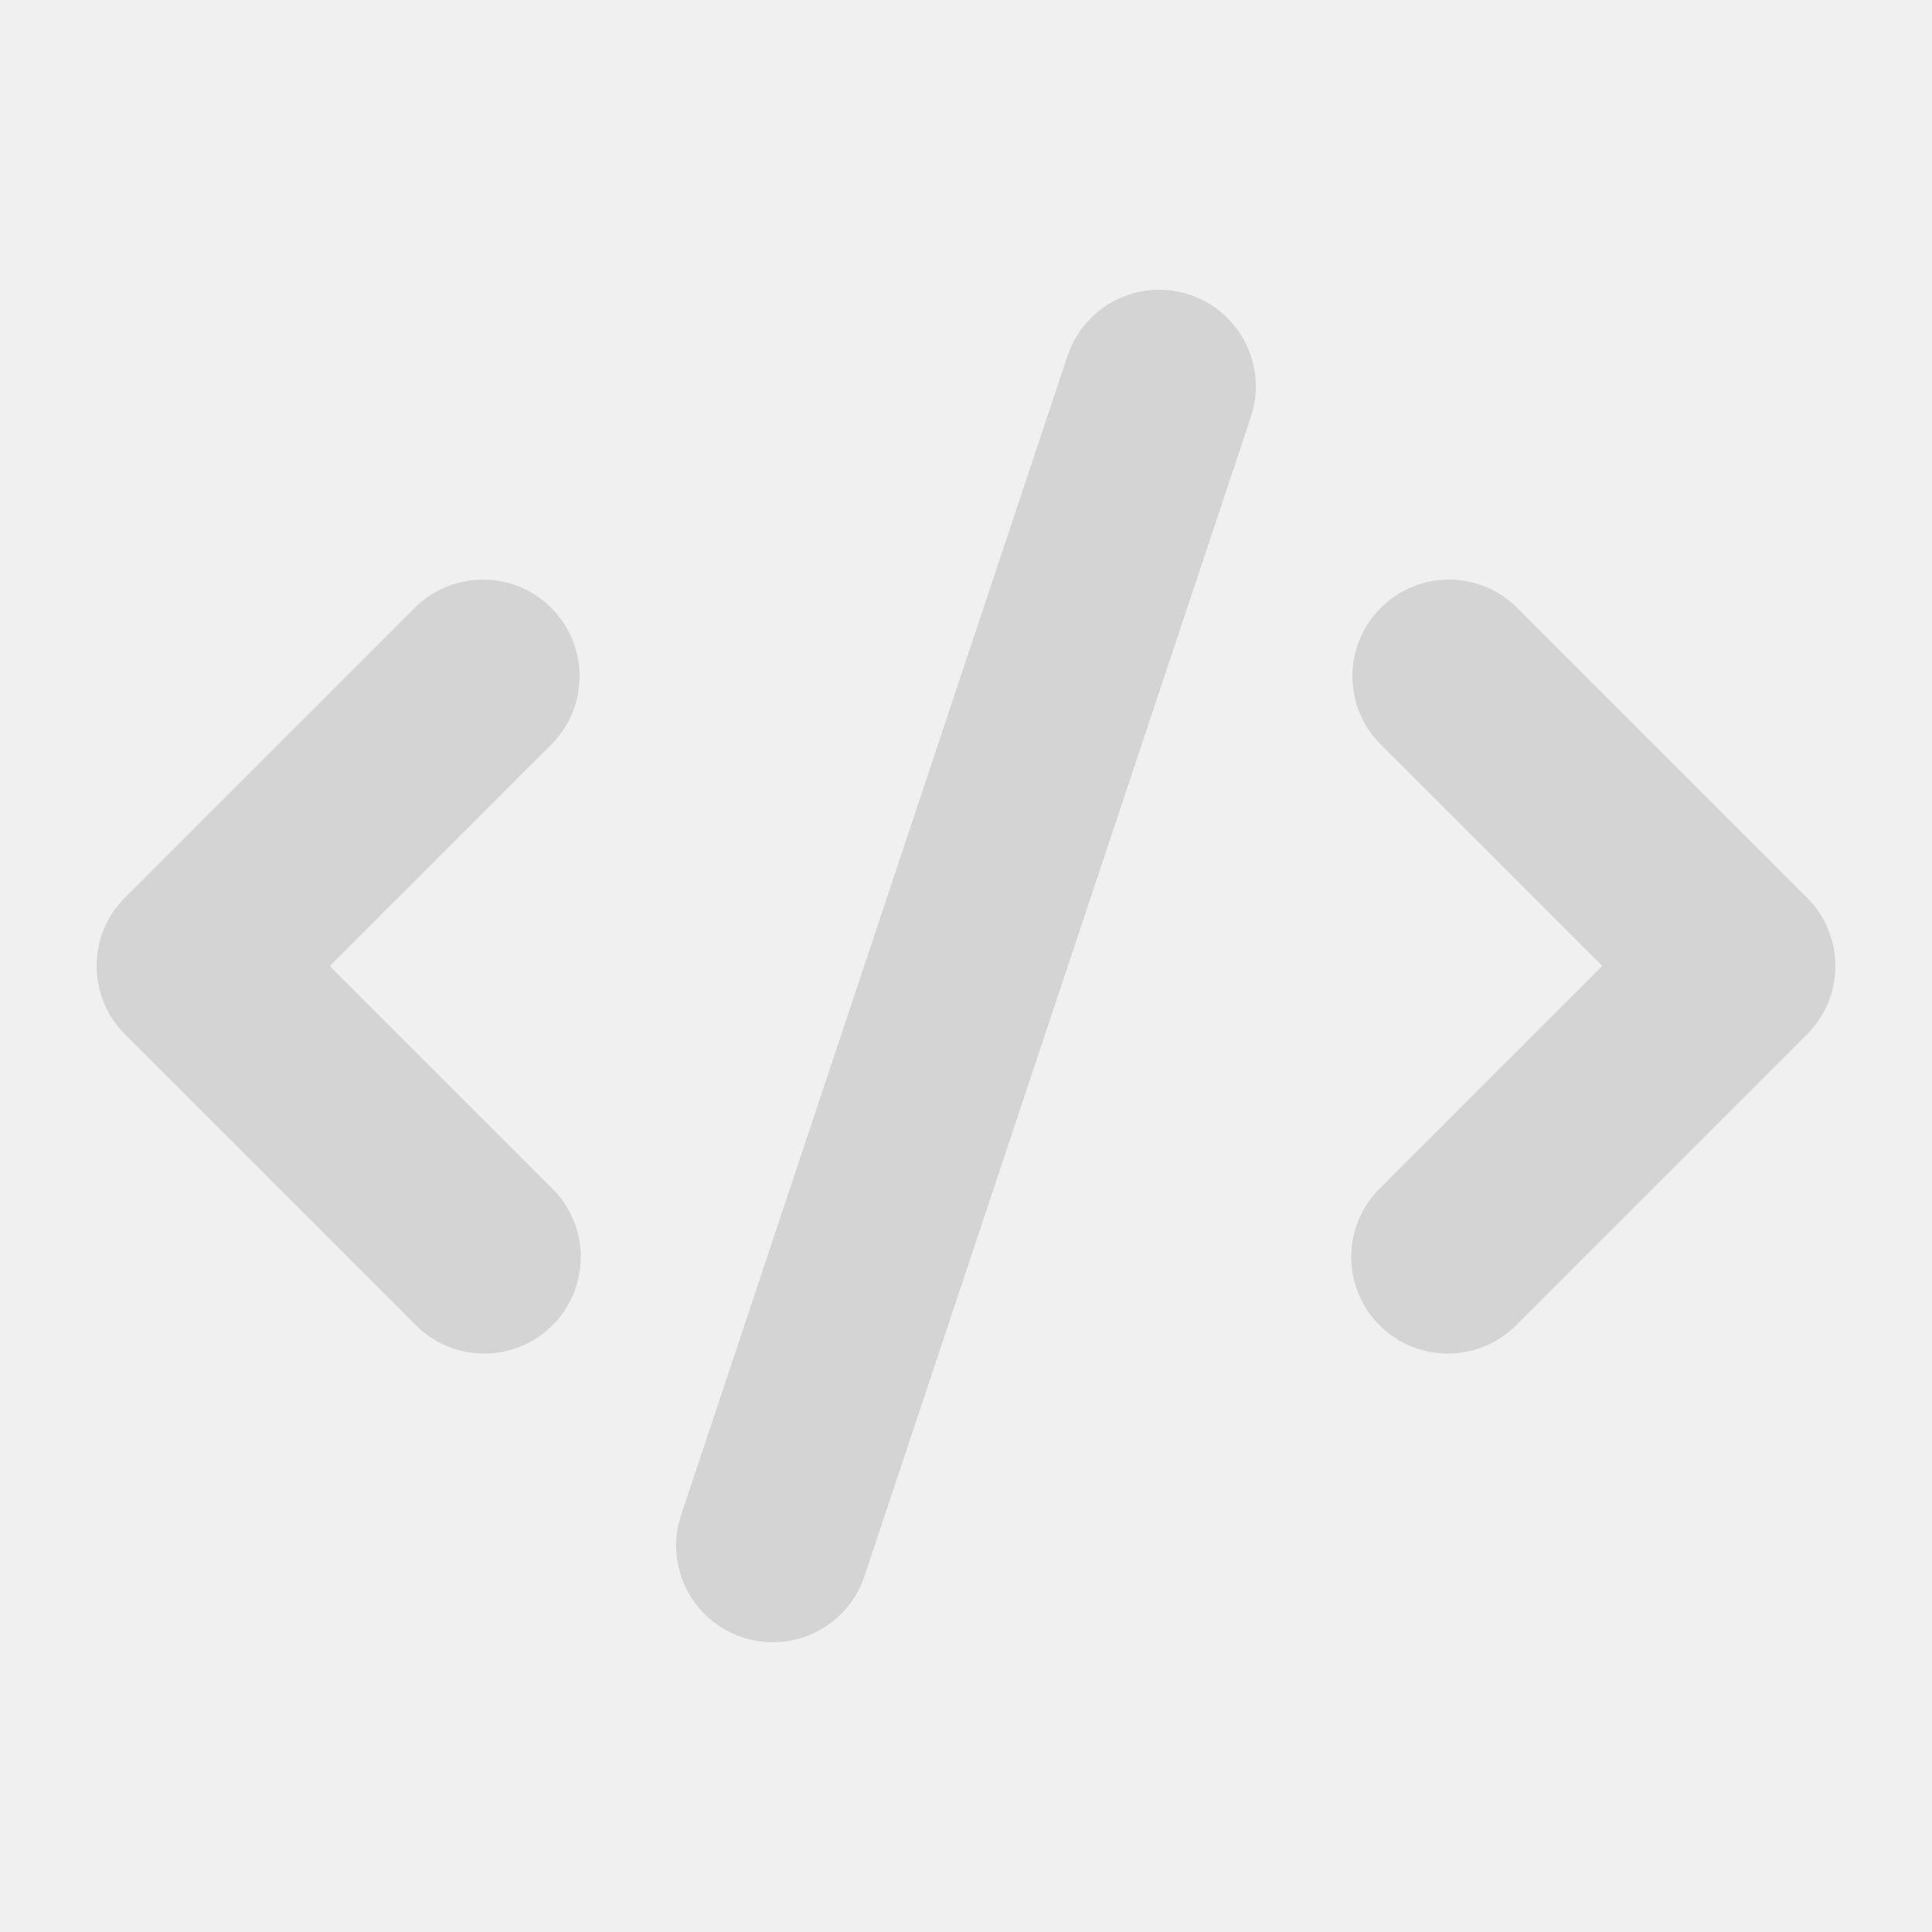
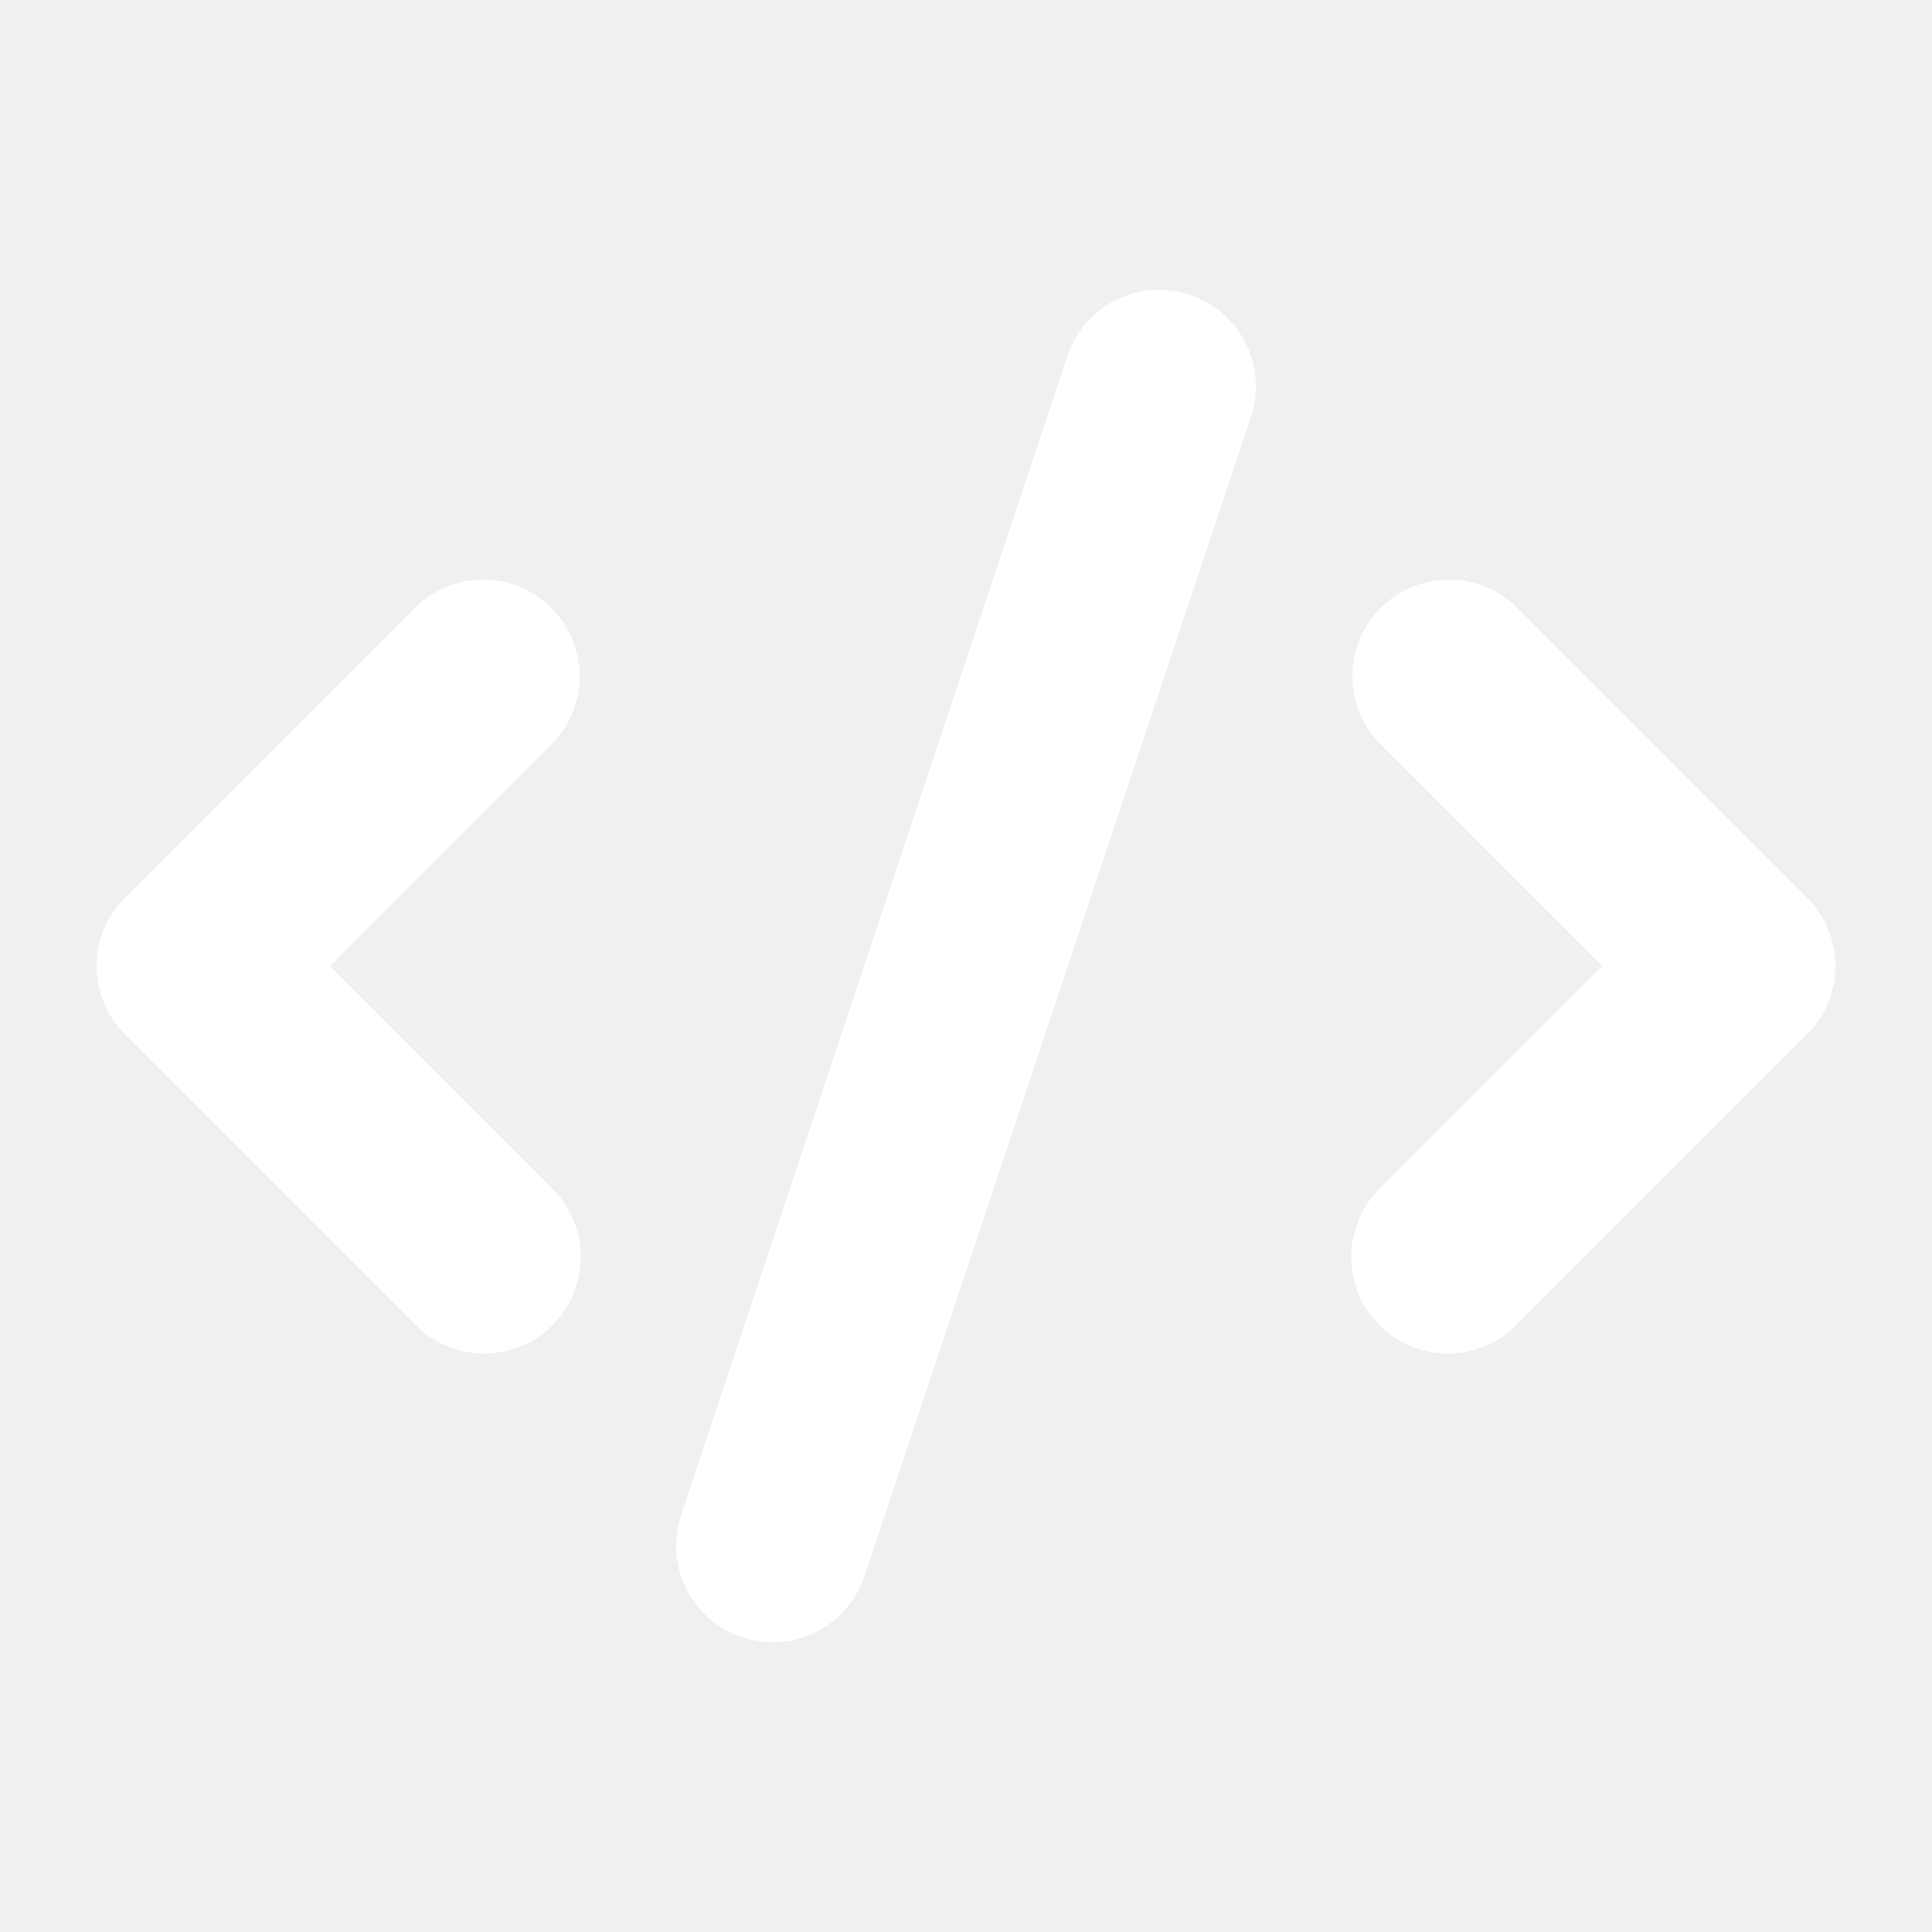
- <svg xmlns="http://www.w3.org/2000/svg" stroke="#d4d4d4" fill="#d4d4d4" stroke-width="0" viewBox="0 0 20 20" aria-hidden="true" class="mr-1" height="25" width="25">
+ <svg xmlns="http://www.w3.org/2000/svg" stroke="#FFFFFF" fill="#FFFFFF" stroke-width="0" viewBox="0 0 20 20" aria-hidden="true" class="mr-1" height="25" width="25">
  <path fill-rule="evenodd" d="M12.316 3.051a1 1 0 01.633 1.265l-4 12a1 1 0 11-1.898-.632l4-12a1 1 0 011.265-.633zM5.707 6.293a1 1 0 010 1.414L3.414 10l2.293 2.293a1 1 0 11-1.414 1.414l-3-3a1 1 0 010-1.414l3-3a1 1 0 011.414 0zm8.586 0a1 1 0 011.414 0l3 3a1 1 0 010 1.414l-3 3a1 1 0 11-1.414-1.414L16.586 10l-2.293-2.293a1 1 0 010-1.414z" clip-rule="evenodd" />
</svg>
